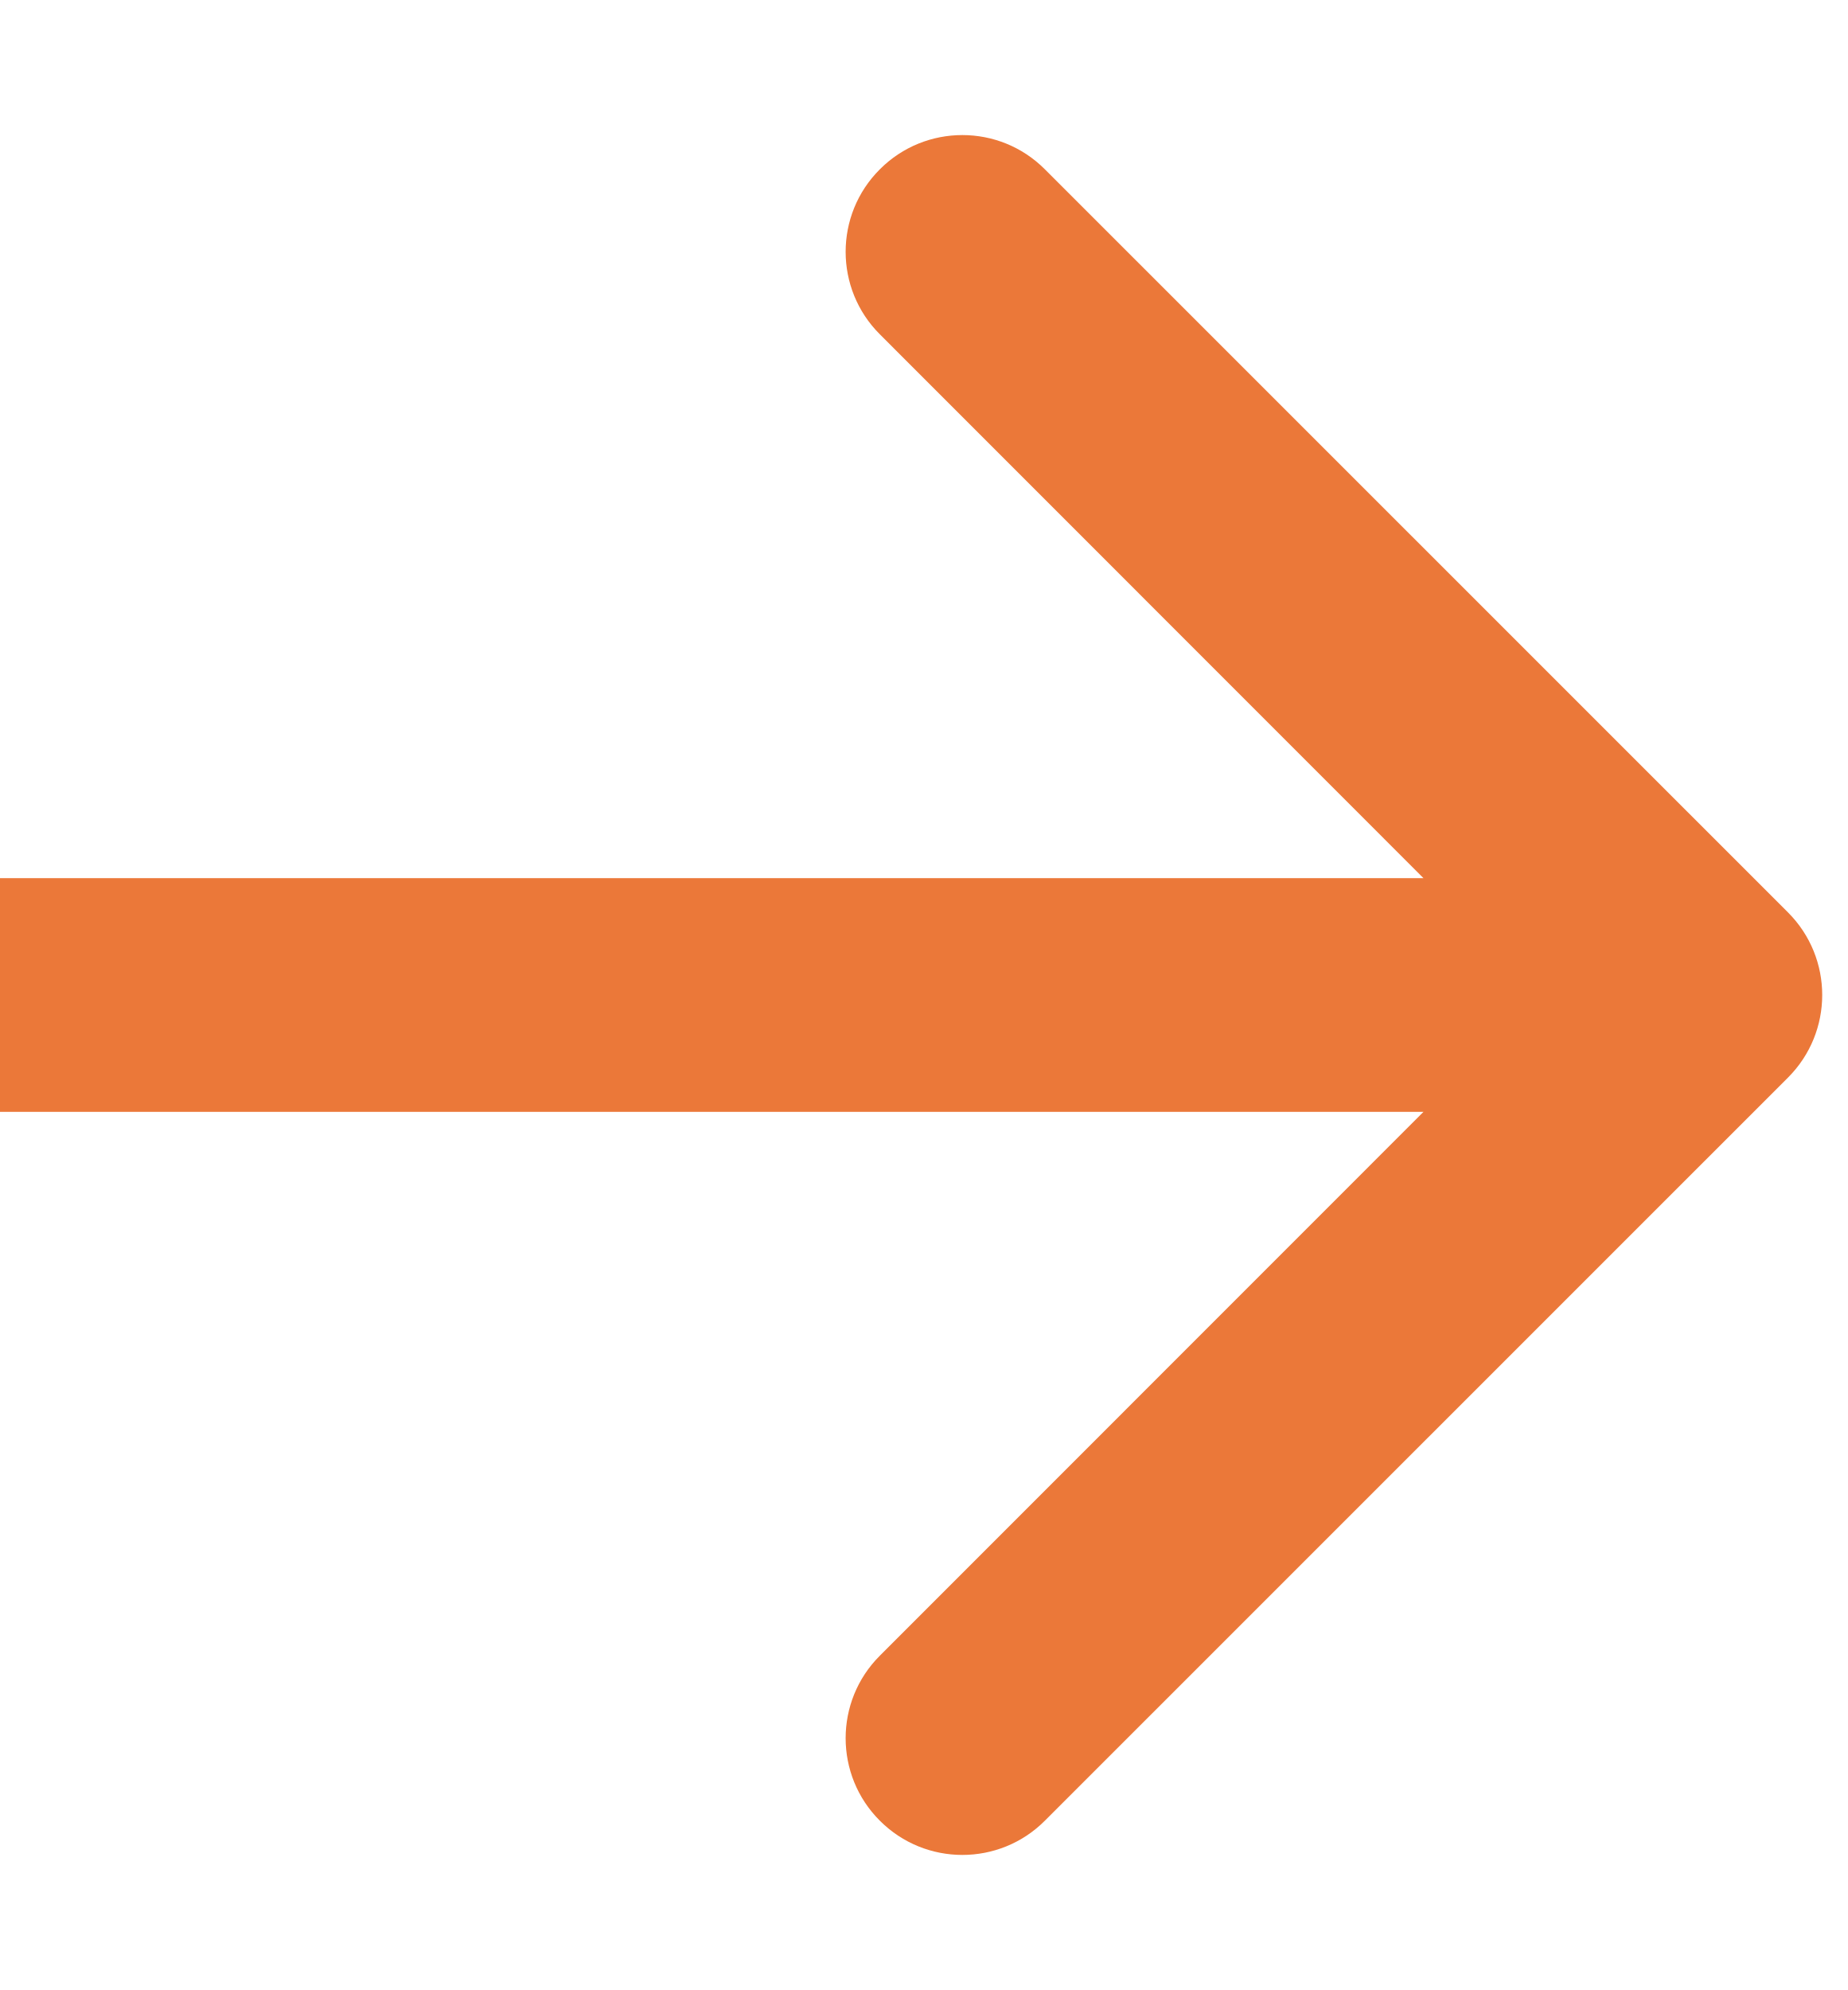
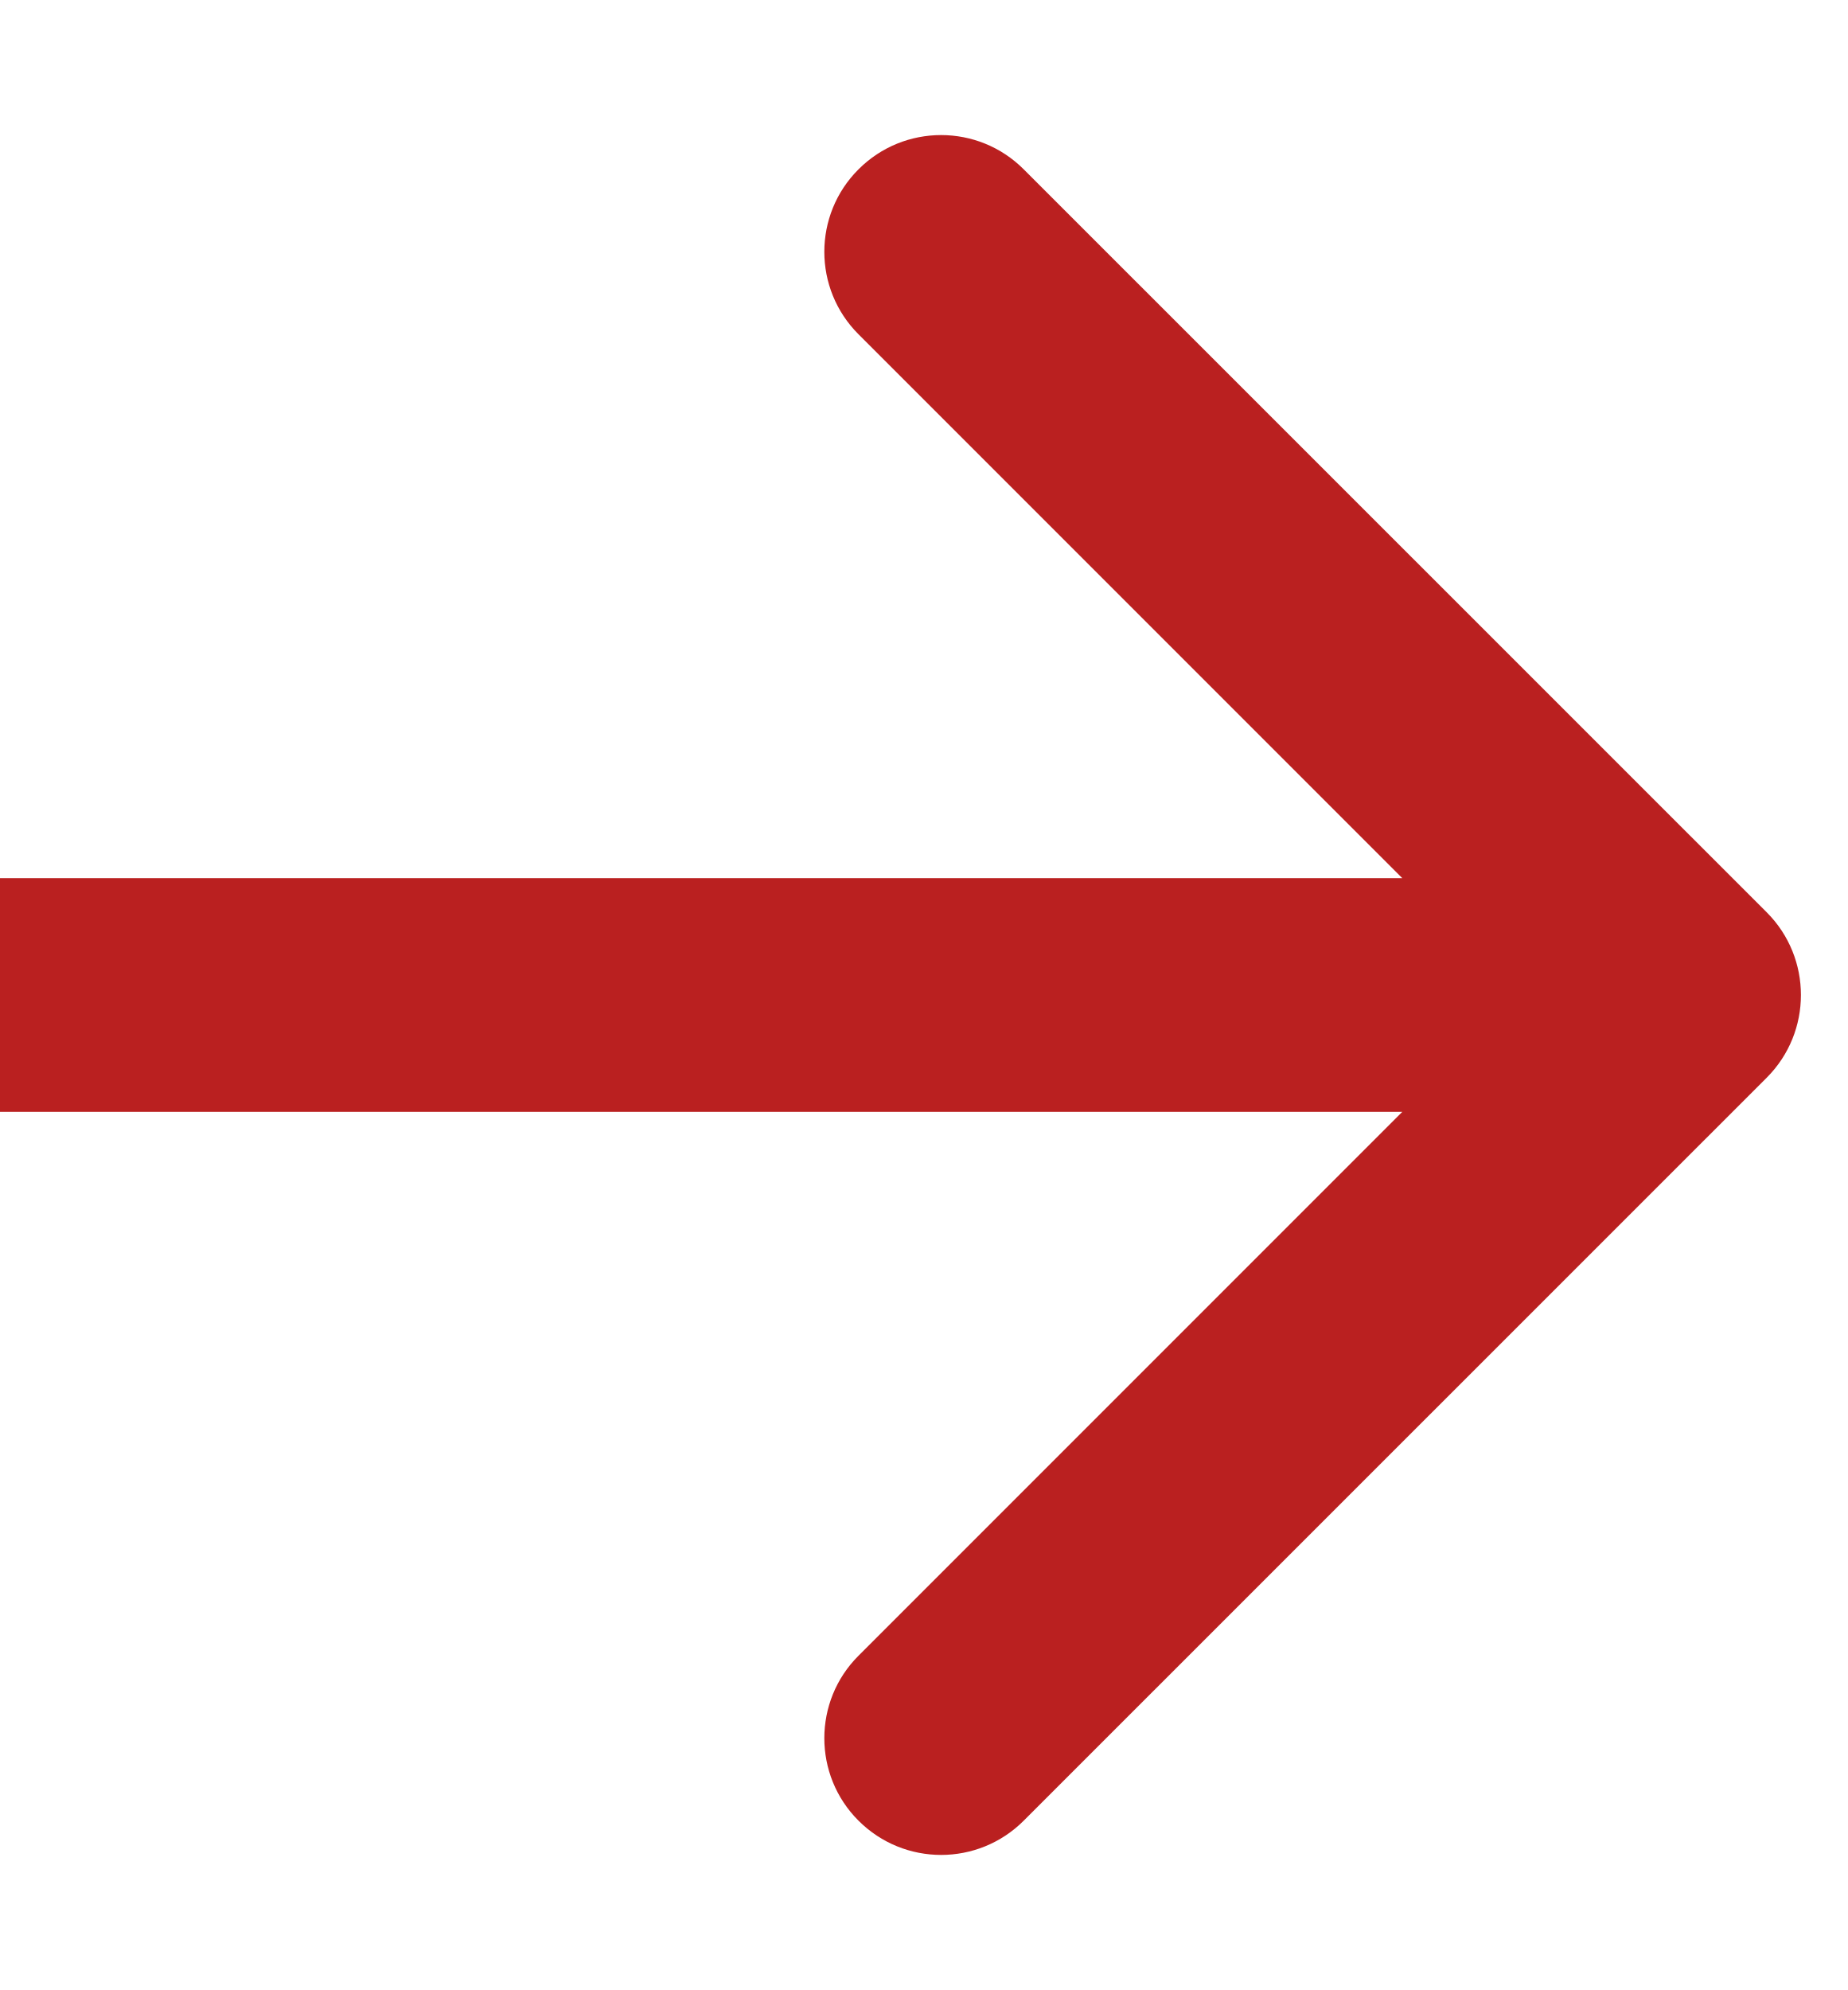
<svg xmlns="http://www.w3.org/2000/svg" width="13" height="14" viewBox="0 0 13 14" fill="none">
-   <path d="M12.581 7.581C12.902 7.26 12.902 6.74 12.581 6.419L7.352 1.191C7.032 0.87 6.511 0.87 6.191 1.191C5.87 1.511 5.87 2.032 6.191 2.352L10.838 7L6.191 11.648C5.87 11.968 5.87 12.489 6.191 12.809C6.511 13.13 7.032 13.13 7.352 12.809L12.581 7.581ZM0 7.822H12V6.178H0V7.822Z" fill="#EB7839" />
+   <path d="M12.432 7.581C12.752 7.26 12.752 6.74 12.432 6.419L7.203 1.191C6.882 0.87 6.362 0.87 6.041 1.191C5.72 1.511 5.72 2.032 6.041 2.352L10.689 7L6.041 11.648C5.72 11.968 5.72 12.489 6.041 12.809C6.362 13.13 6.882 13.13 7.203 12.809L12.432 7.581ZM0 7.822H11.851V6.178H0V7.822Z" fill="#BA2020" />
</svg>
